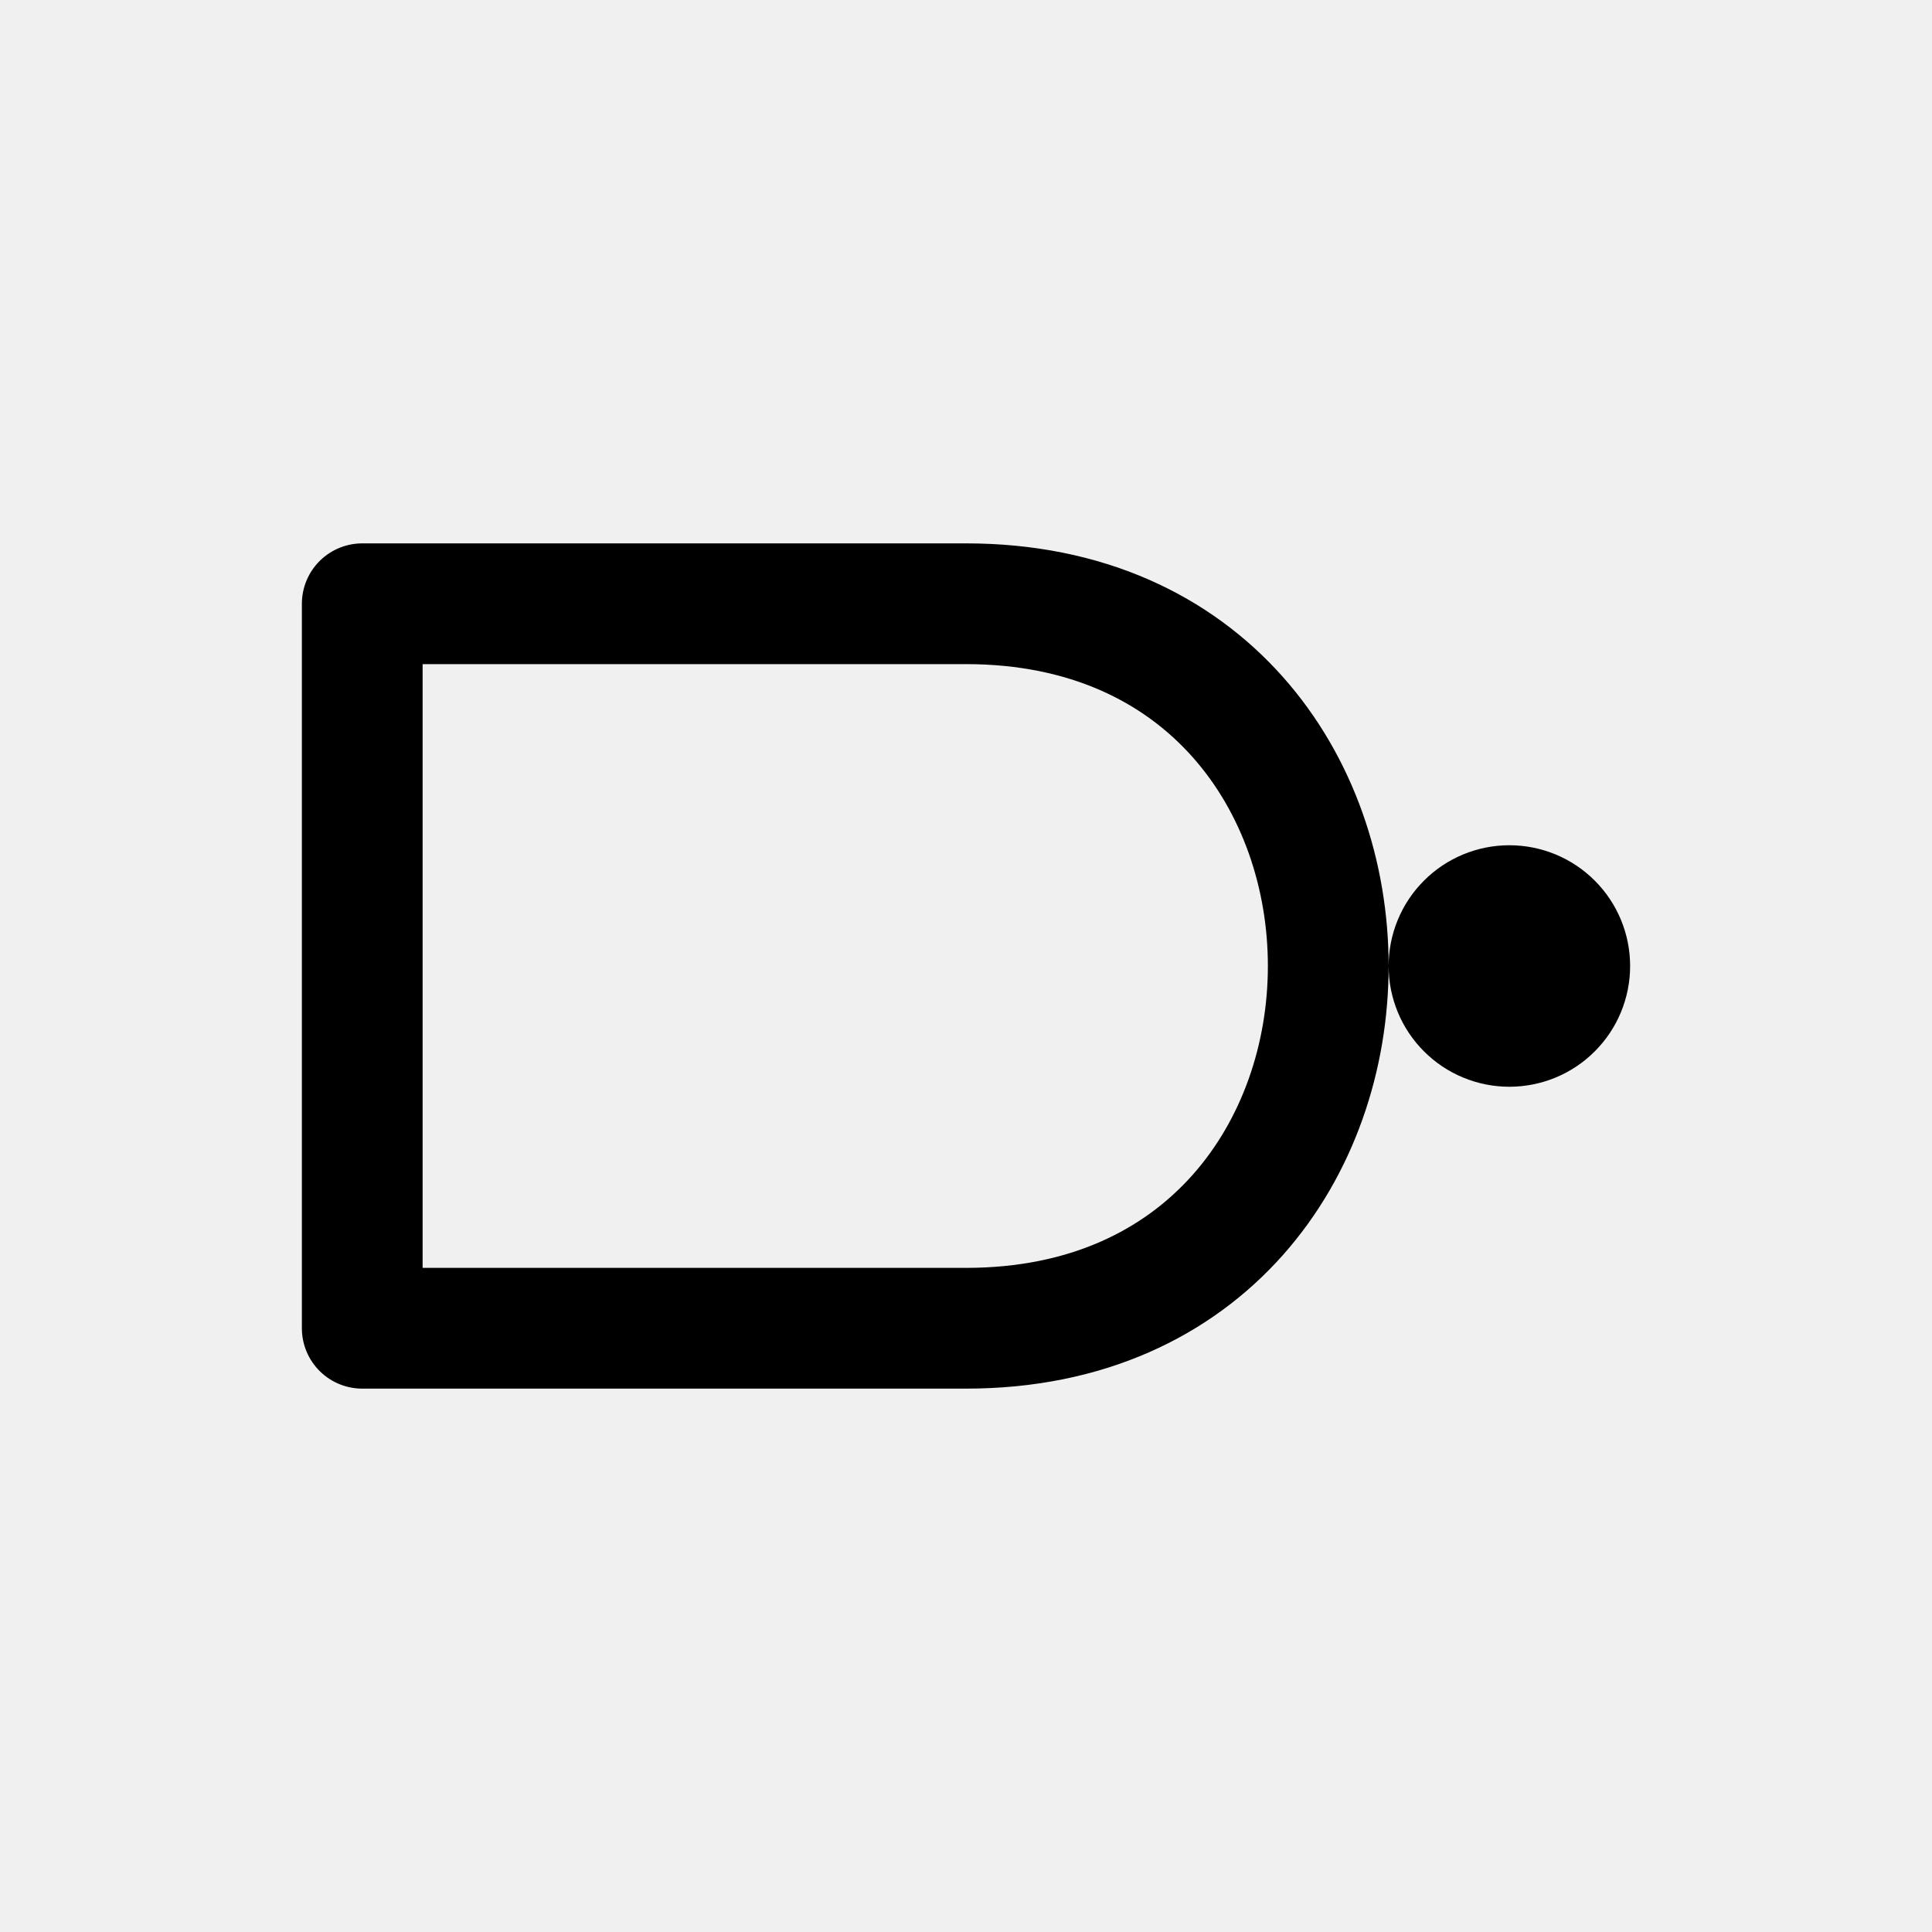
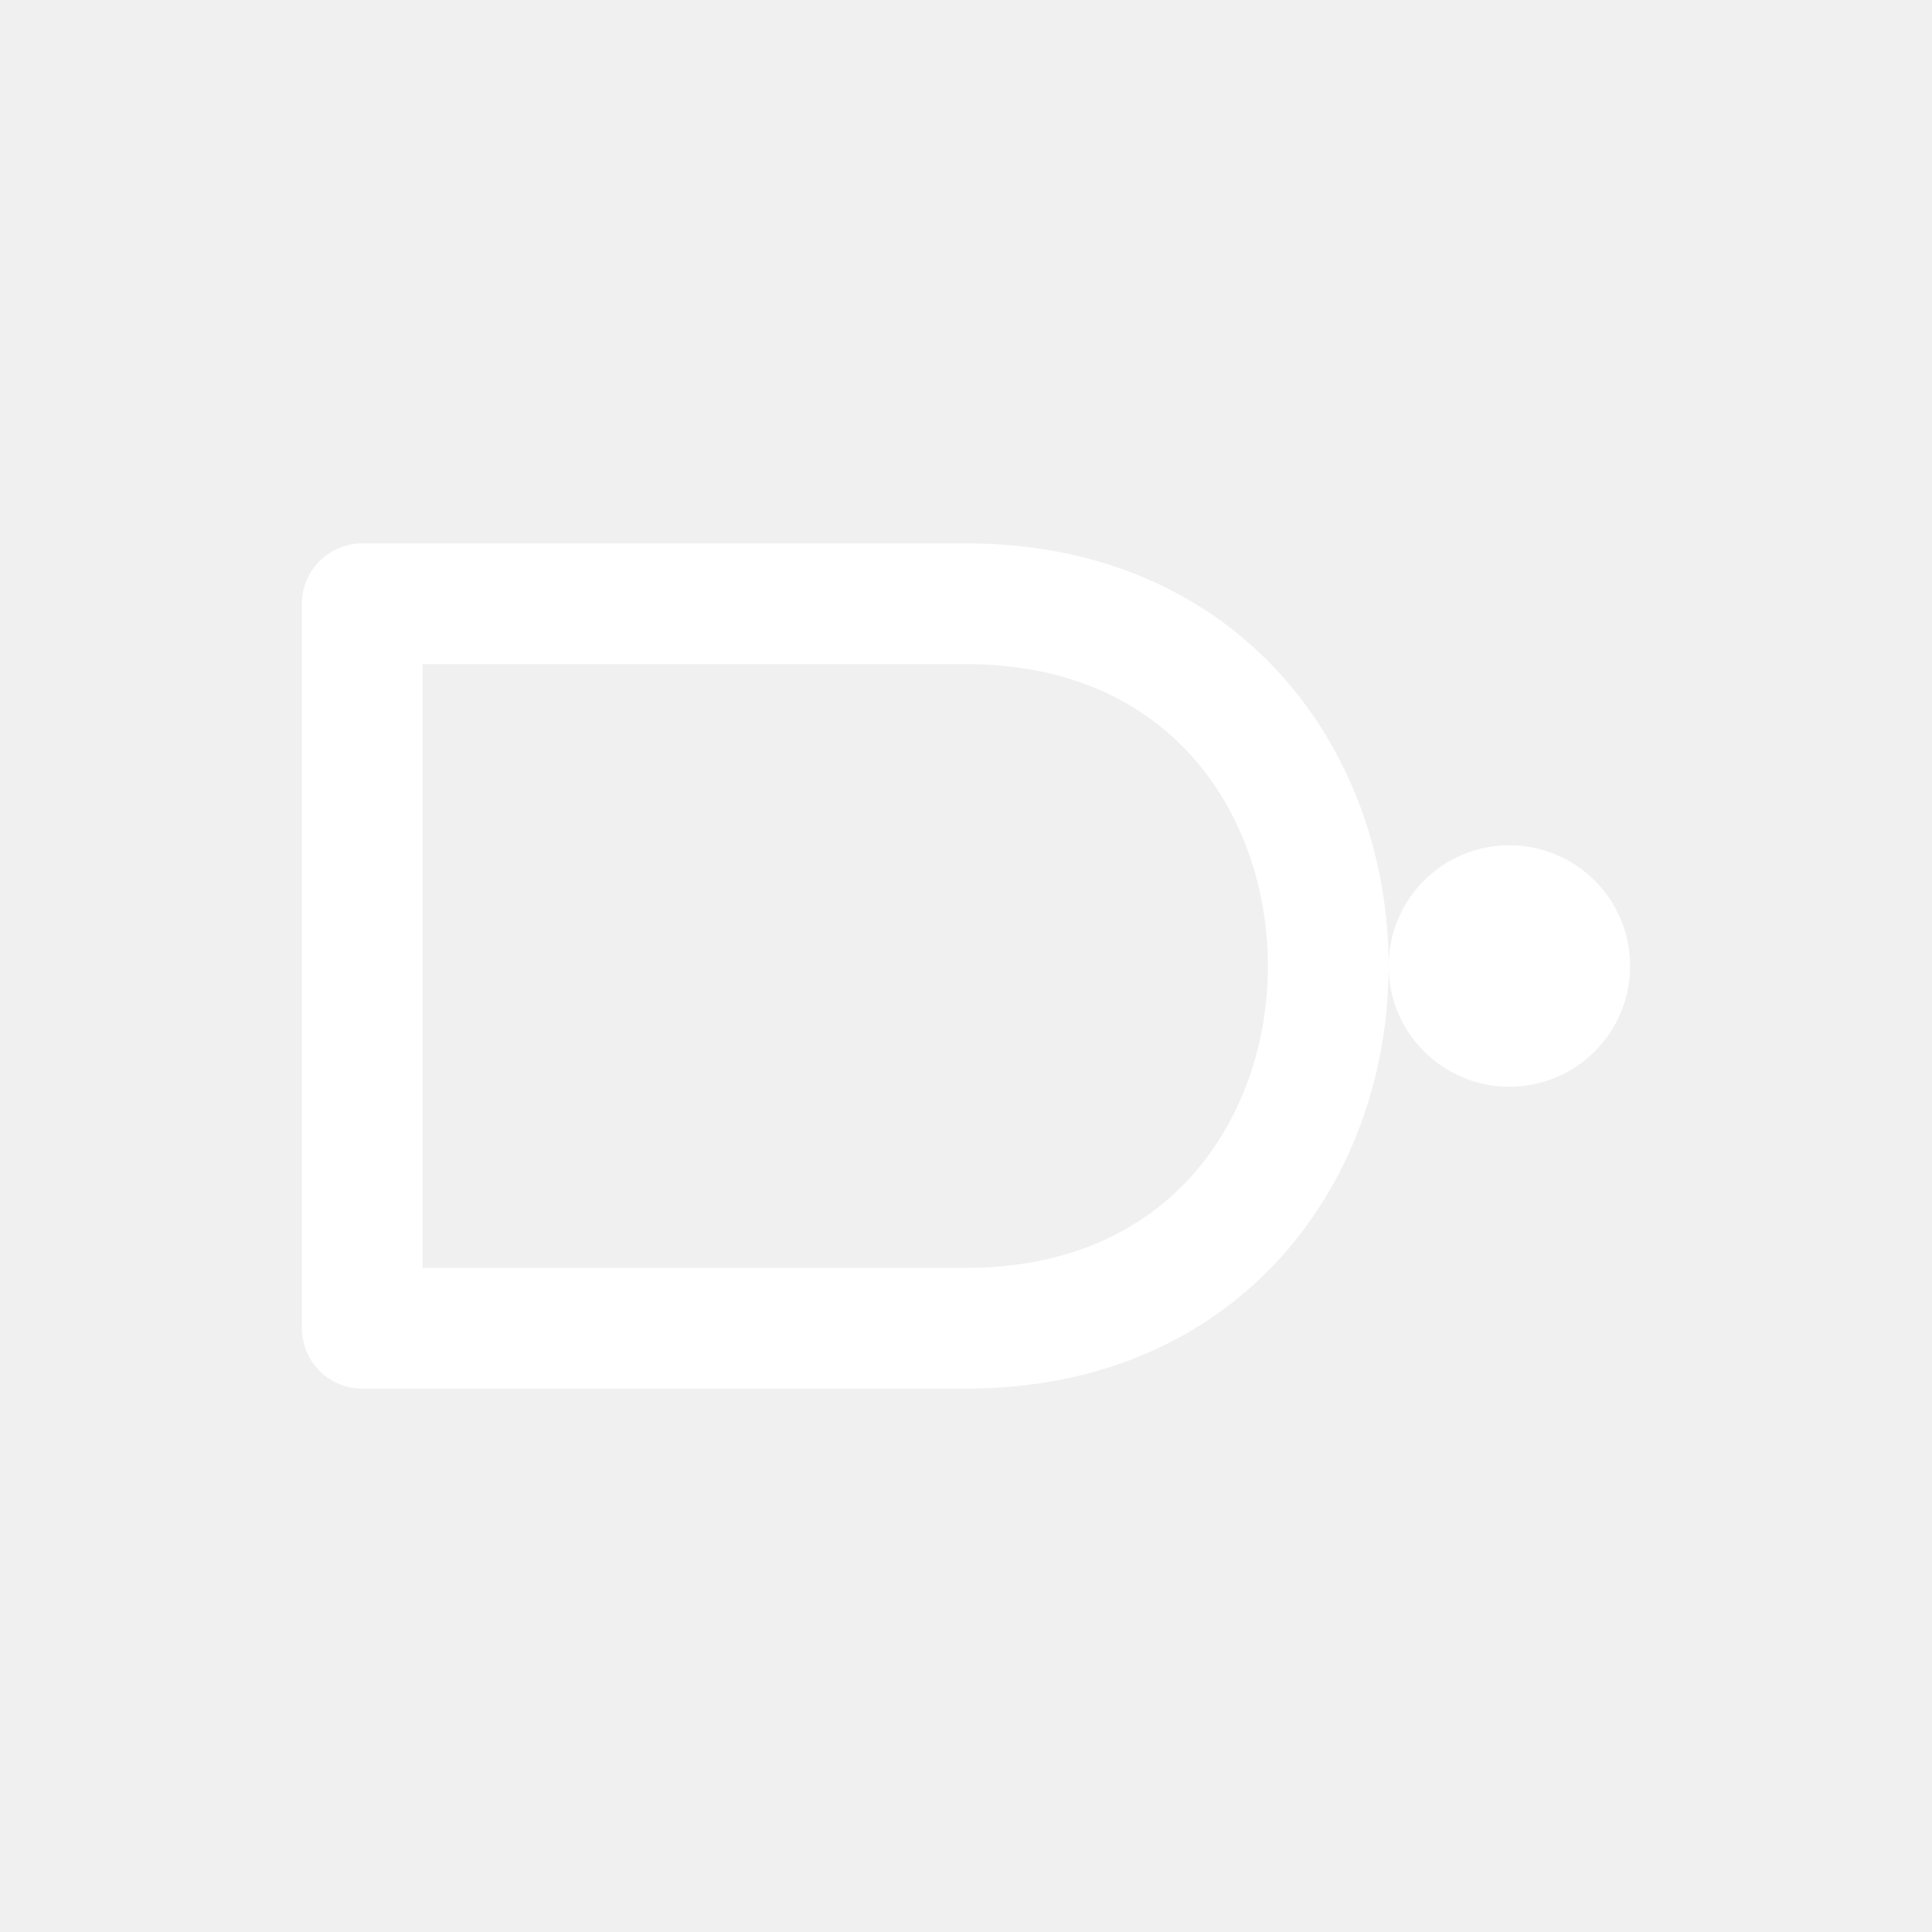
<svg xmlns="http://www.w3.org/2000/svg" width="32" height="32" viewBox="0 0 32 32" fill="none">
  <path d="M6 10V22H16C24 22 24 10 16 10H6ZM25 15C24.735 15 24.48 15.105 24.293 15.293C24.105 15.48 24 15.735 24 16C24 16.265 24.105 16.52 24.293 16.707C24.48 16.895 24.735 17 25 17C25.265 17 25.52 16.895 25.707 16.707C25.895 16.52 26 16.265 26 16C26 15.735 25.895 15.48 25.707 15.293C25.52 15.105 25.265 15 25 15Z" stroke="red" stroke-width="{stroke}" stroke-linecap="round" stroke-linejoin="round" />
-   <path d="M6 10V22H16C24 22 24 10 16 10H6ZM25 15C24.735 15 24.48 15.105 24.293 15.293C24.105 15.48 24 15.735 24 16C24 16.265 24.105 16.52 24.293 16.707C24.48 16.895 24.735 17 25 17C25.265 17 25.52 16.895 25.707 16.707C25.895 16.52 26 16.265 26 16C26 15.735 25.895 15.48 25.707 15.293C25.52 15.105 25.265 15 25 15Z" stroke="black" stroke-width="2" stroke-linecap="round" stroke-linejoin="round" />
+   <path d="M6 10V22H16C24 22 24 10 16 10H6ZM25 15C24.735 15 24.48 15.105 24.293 15.293C24.105 15.48 24 15.735 24 16C24 16.265 24.105 16.52 24.293 16.707C24.48 16.895 24.735 17 25 17C25.265 17 25.52 16.895 25.707 16.707C25.895 16.52 26 16.265 26 16C26 15.735 25.895 15.48 25.707 15.293C25.52 15.105 25.265 15 25 15Z" stroke="white" stroke-width="2" stroke-linecap="round" stroke-linejoin="round" />
</svg>
